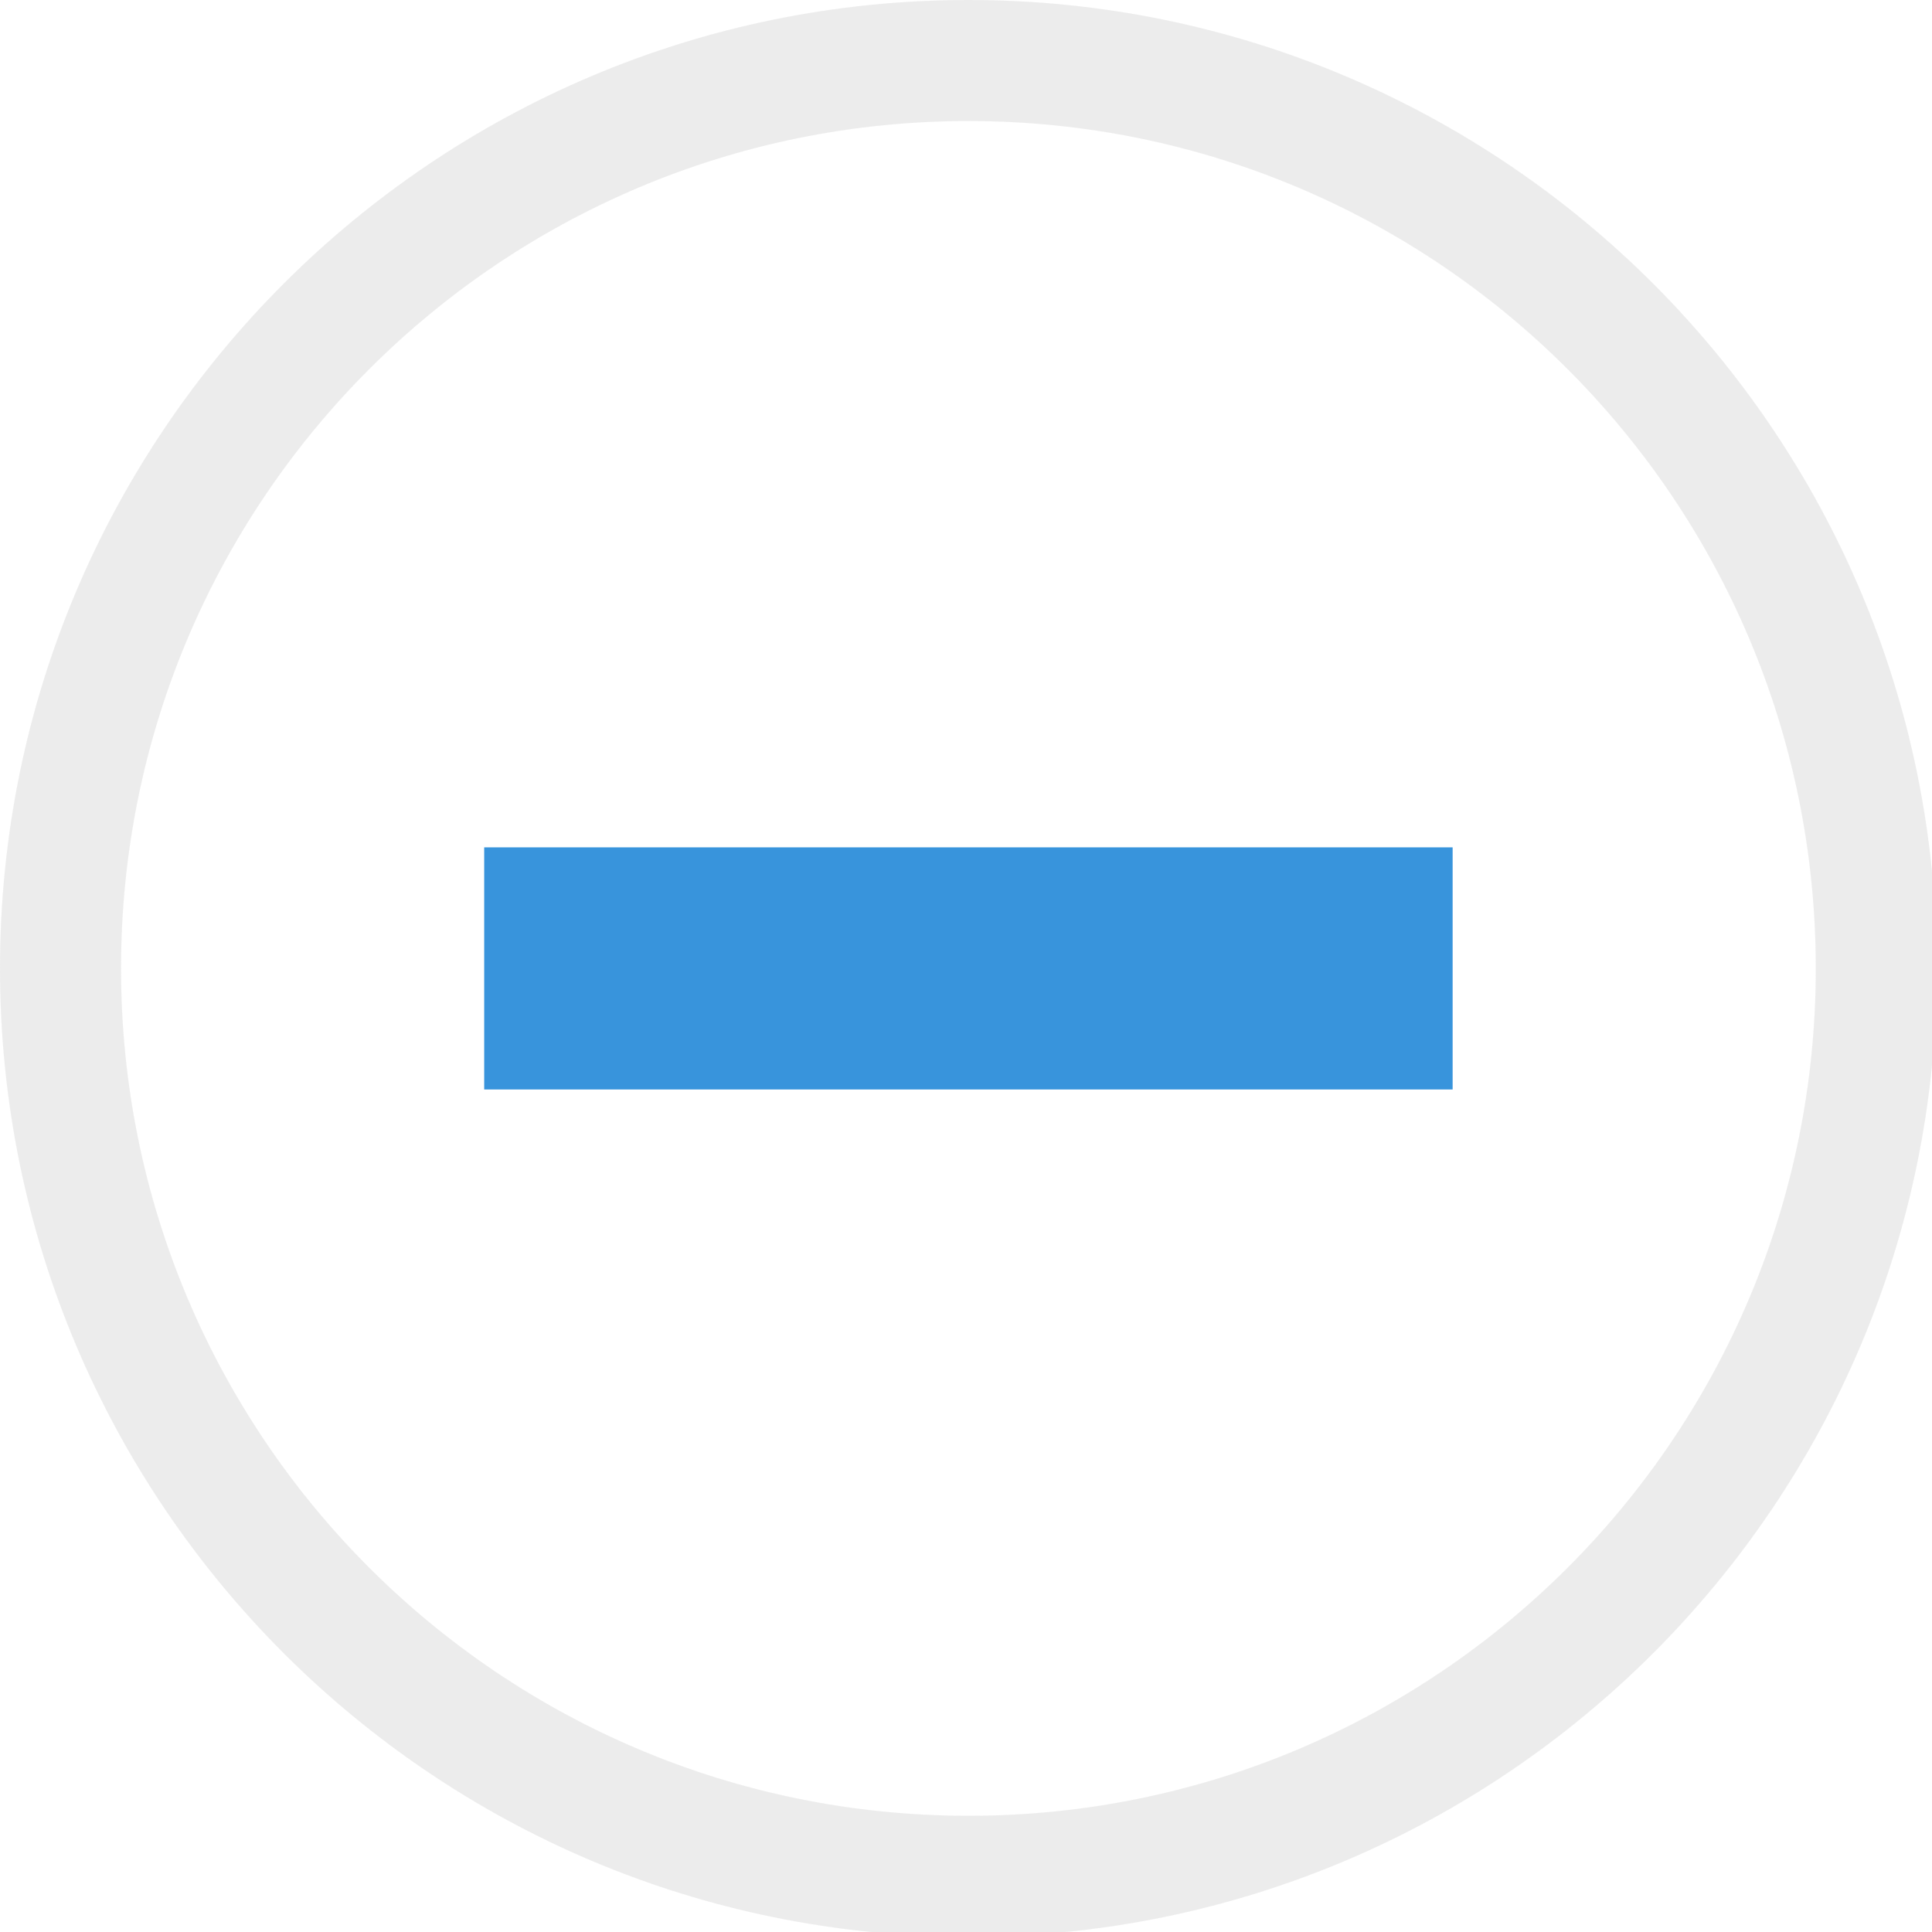
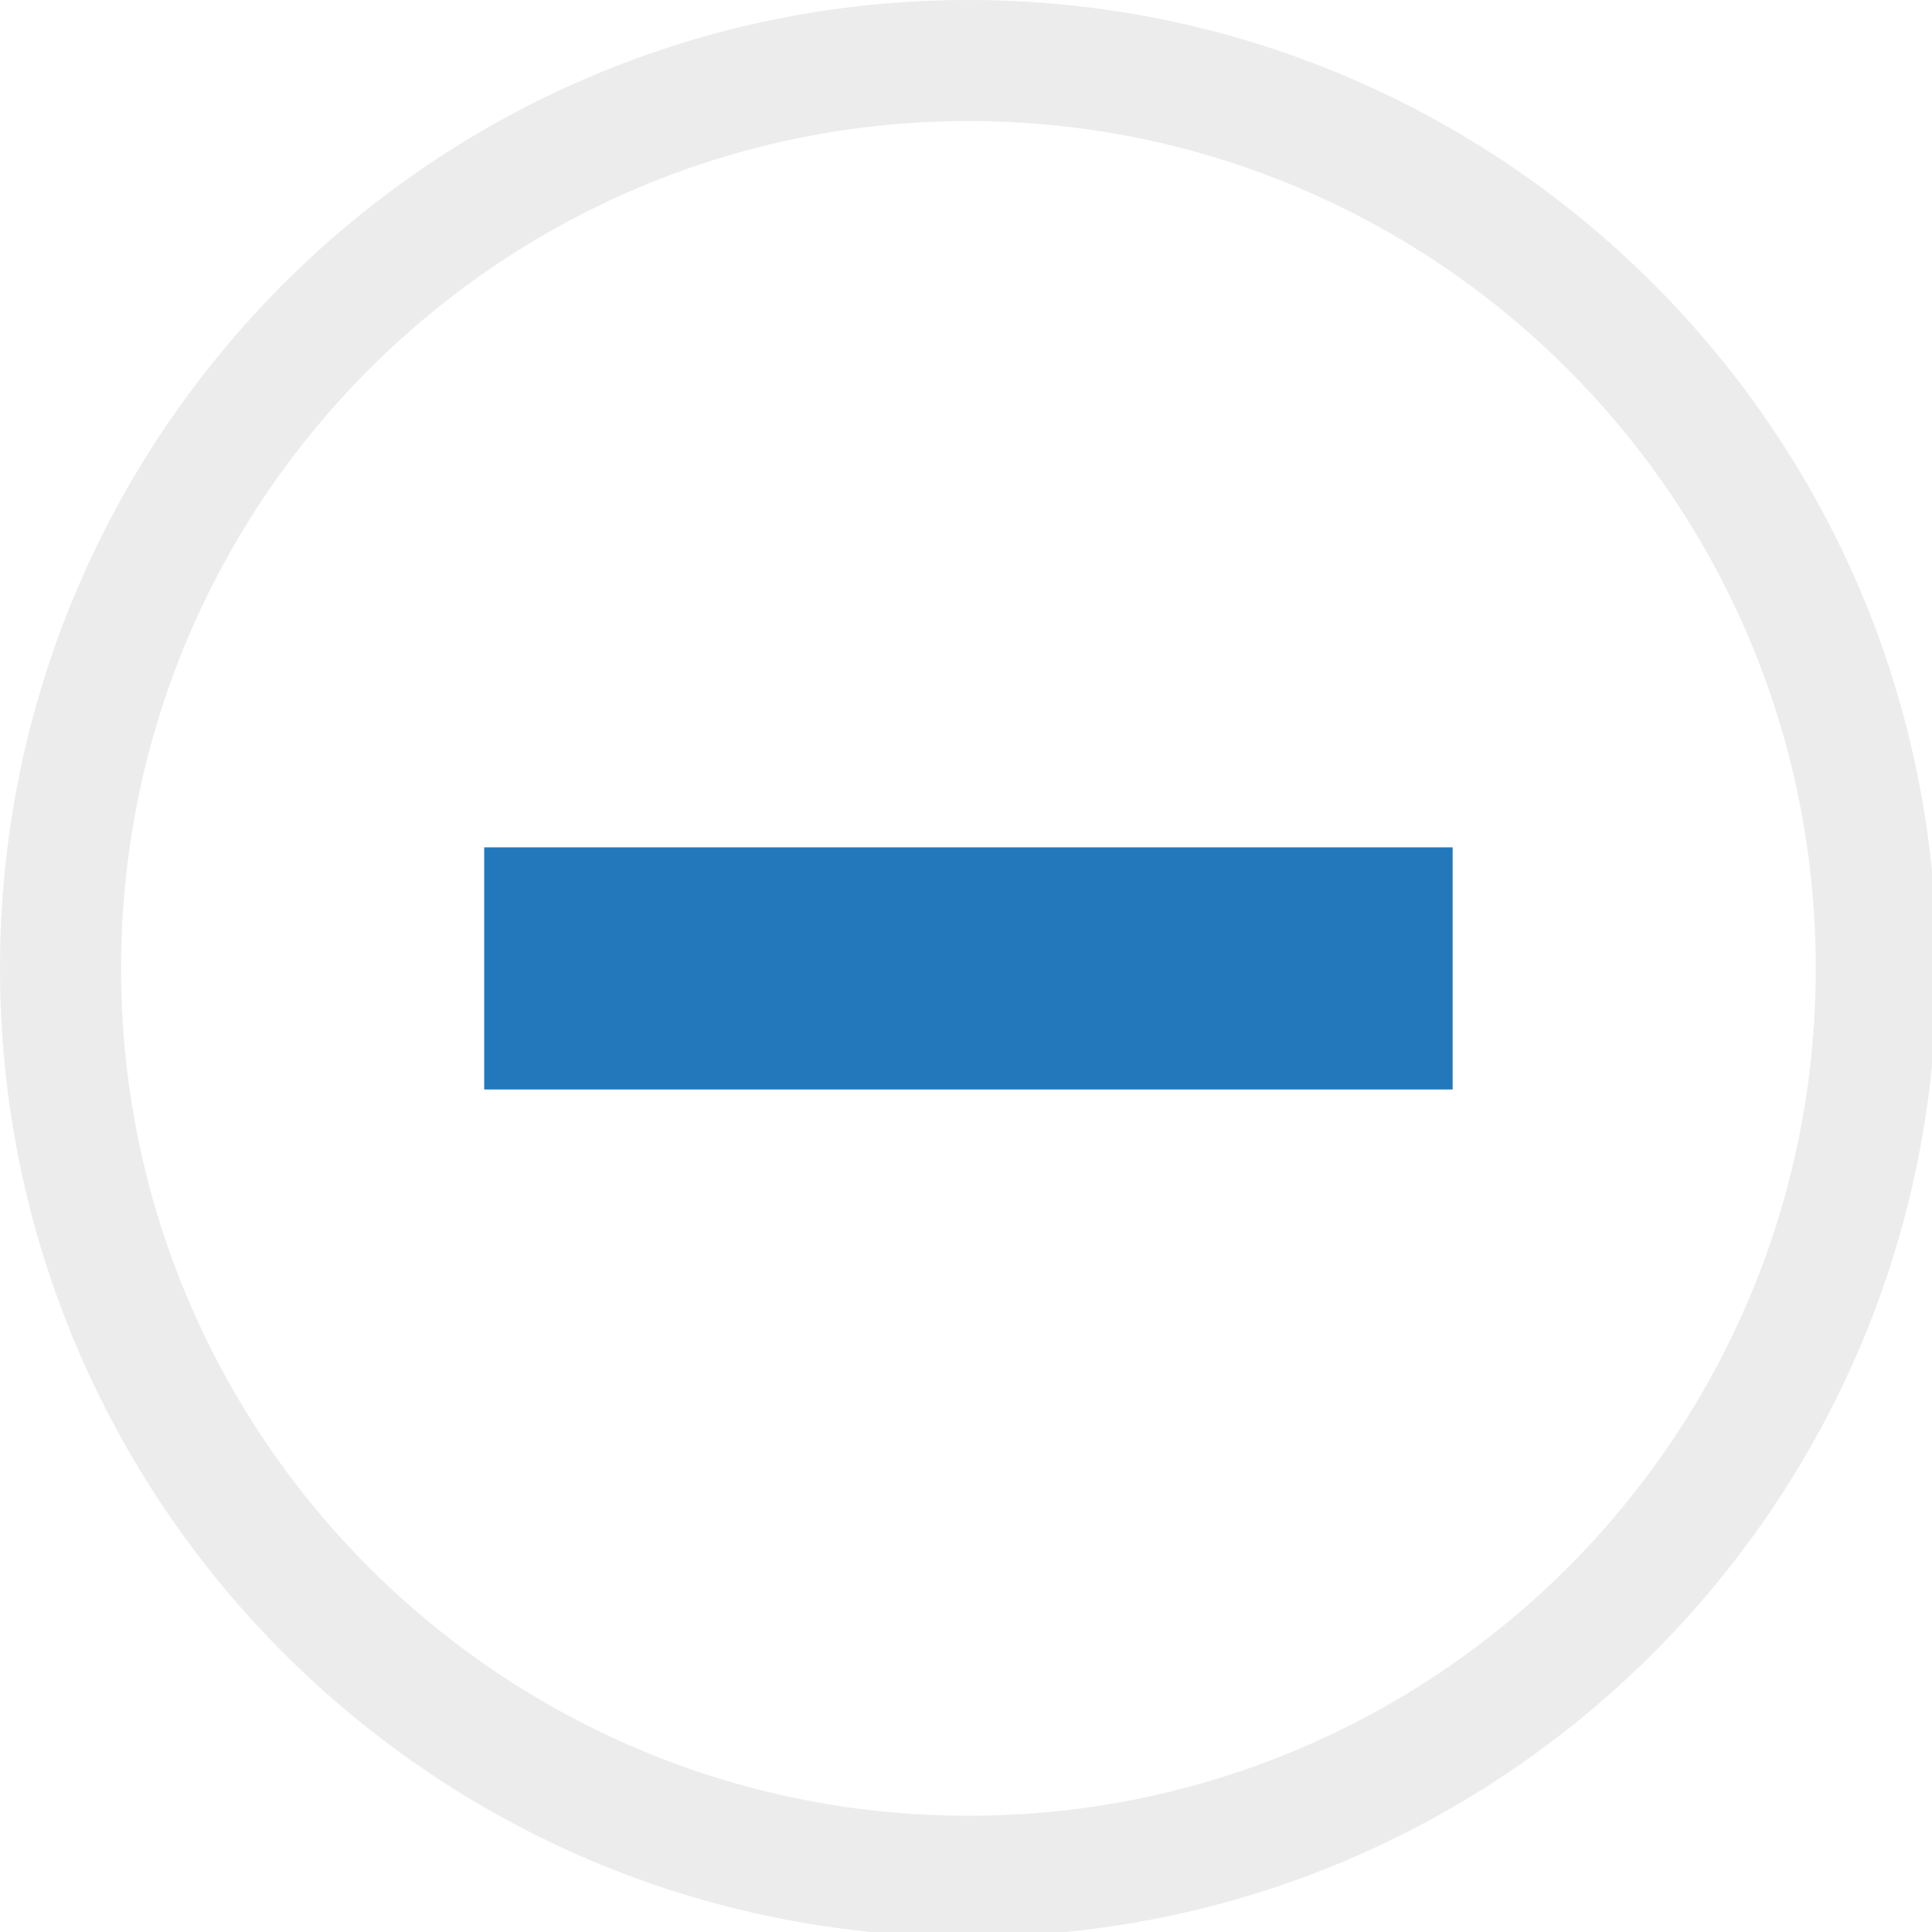
<svg xmlns="http://www.w3.org/2000/svg" width="133pt" height="133pt" viewBox="0 0 133 133" version="1.1">
  <g id="surface1">
    <path style=" stroke:none;fill-rule:nonzero;fill:#e0e0e0;fill-opacity:0.5;" d="M 66.668 0 C 29.852 0 0 29.852 0 66.668 C 0 103.484 29.852 133.332 66.668 133.332 C 103.484 133.332 133.332 103.484 133.332 66.668 C 133.332 29.852 103.484 0 66.668 0 Z M 66.668 8.332 C 98.895 8.332 125 34.441 125 66.668 C 125 98.895 98.895 125 66.668 125 C 34.441 125 8.332 98.895 8.332 66.668 C 8.332 34.441 34.441 8.332 66.668 8.332 Z M 66.668 8.332 " />
    <path style=" stroke:none;fill-rule:nonzero;fill:#e0e0e0;fill-opacity:0.15;" d="M 66.668 0 C 29.852 0 0 29.852 0 66.668 C 0 103.484 29.852 133.332 66.668 133.332 C 103.484 133.332 133.332 103.484 133.332 66.668 C 133.332 29.852 103.484 0 66.668 0 Z M 66.668 8.332 C 98.895 8.332 125 34.441 125 66.668 C 125 98.895 98.895 125 66.668 125 C 34.441 125 8.332 98.895 8.332 66.668 C 8.332 34.441 34.441 8.332 66.668 8.332 Z M 66.668 8.332 " />
-     <path style=" stroke:none;fill-rule:nonzero;fill:#3894dc;fill-opacity:1;" d="M 33.332 58.332 L 100 58.332 L 100 75 L 33.332 75 Z M 33.332 58.332 " />
+     <path style=" stroke:none;fill-rule:nonzero;fill:#2278bb;fill-opacity:1;" d="M 33.332 58.332 L 100 58.332 L 100 75 L 33.332 75 Z M 33.332 58.332 " />
  </g>
</svg>
